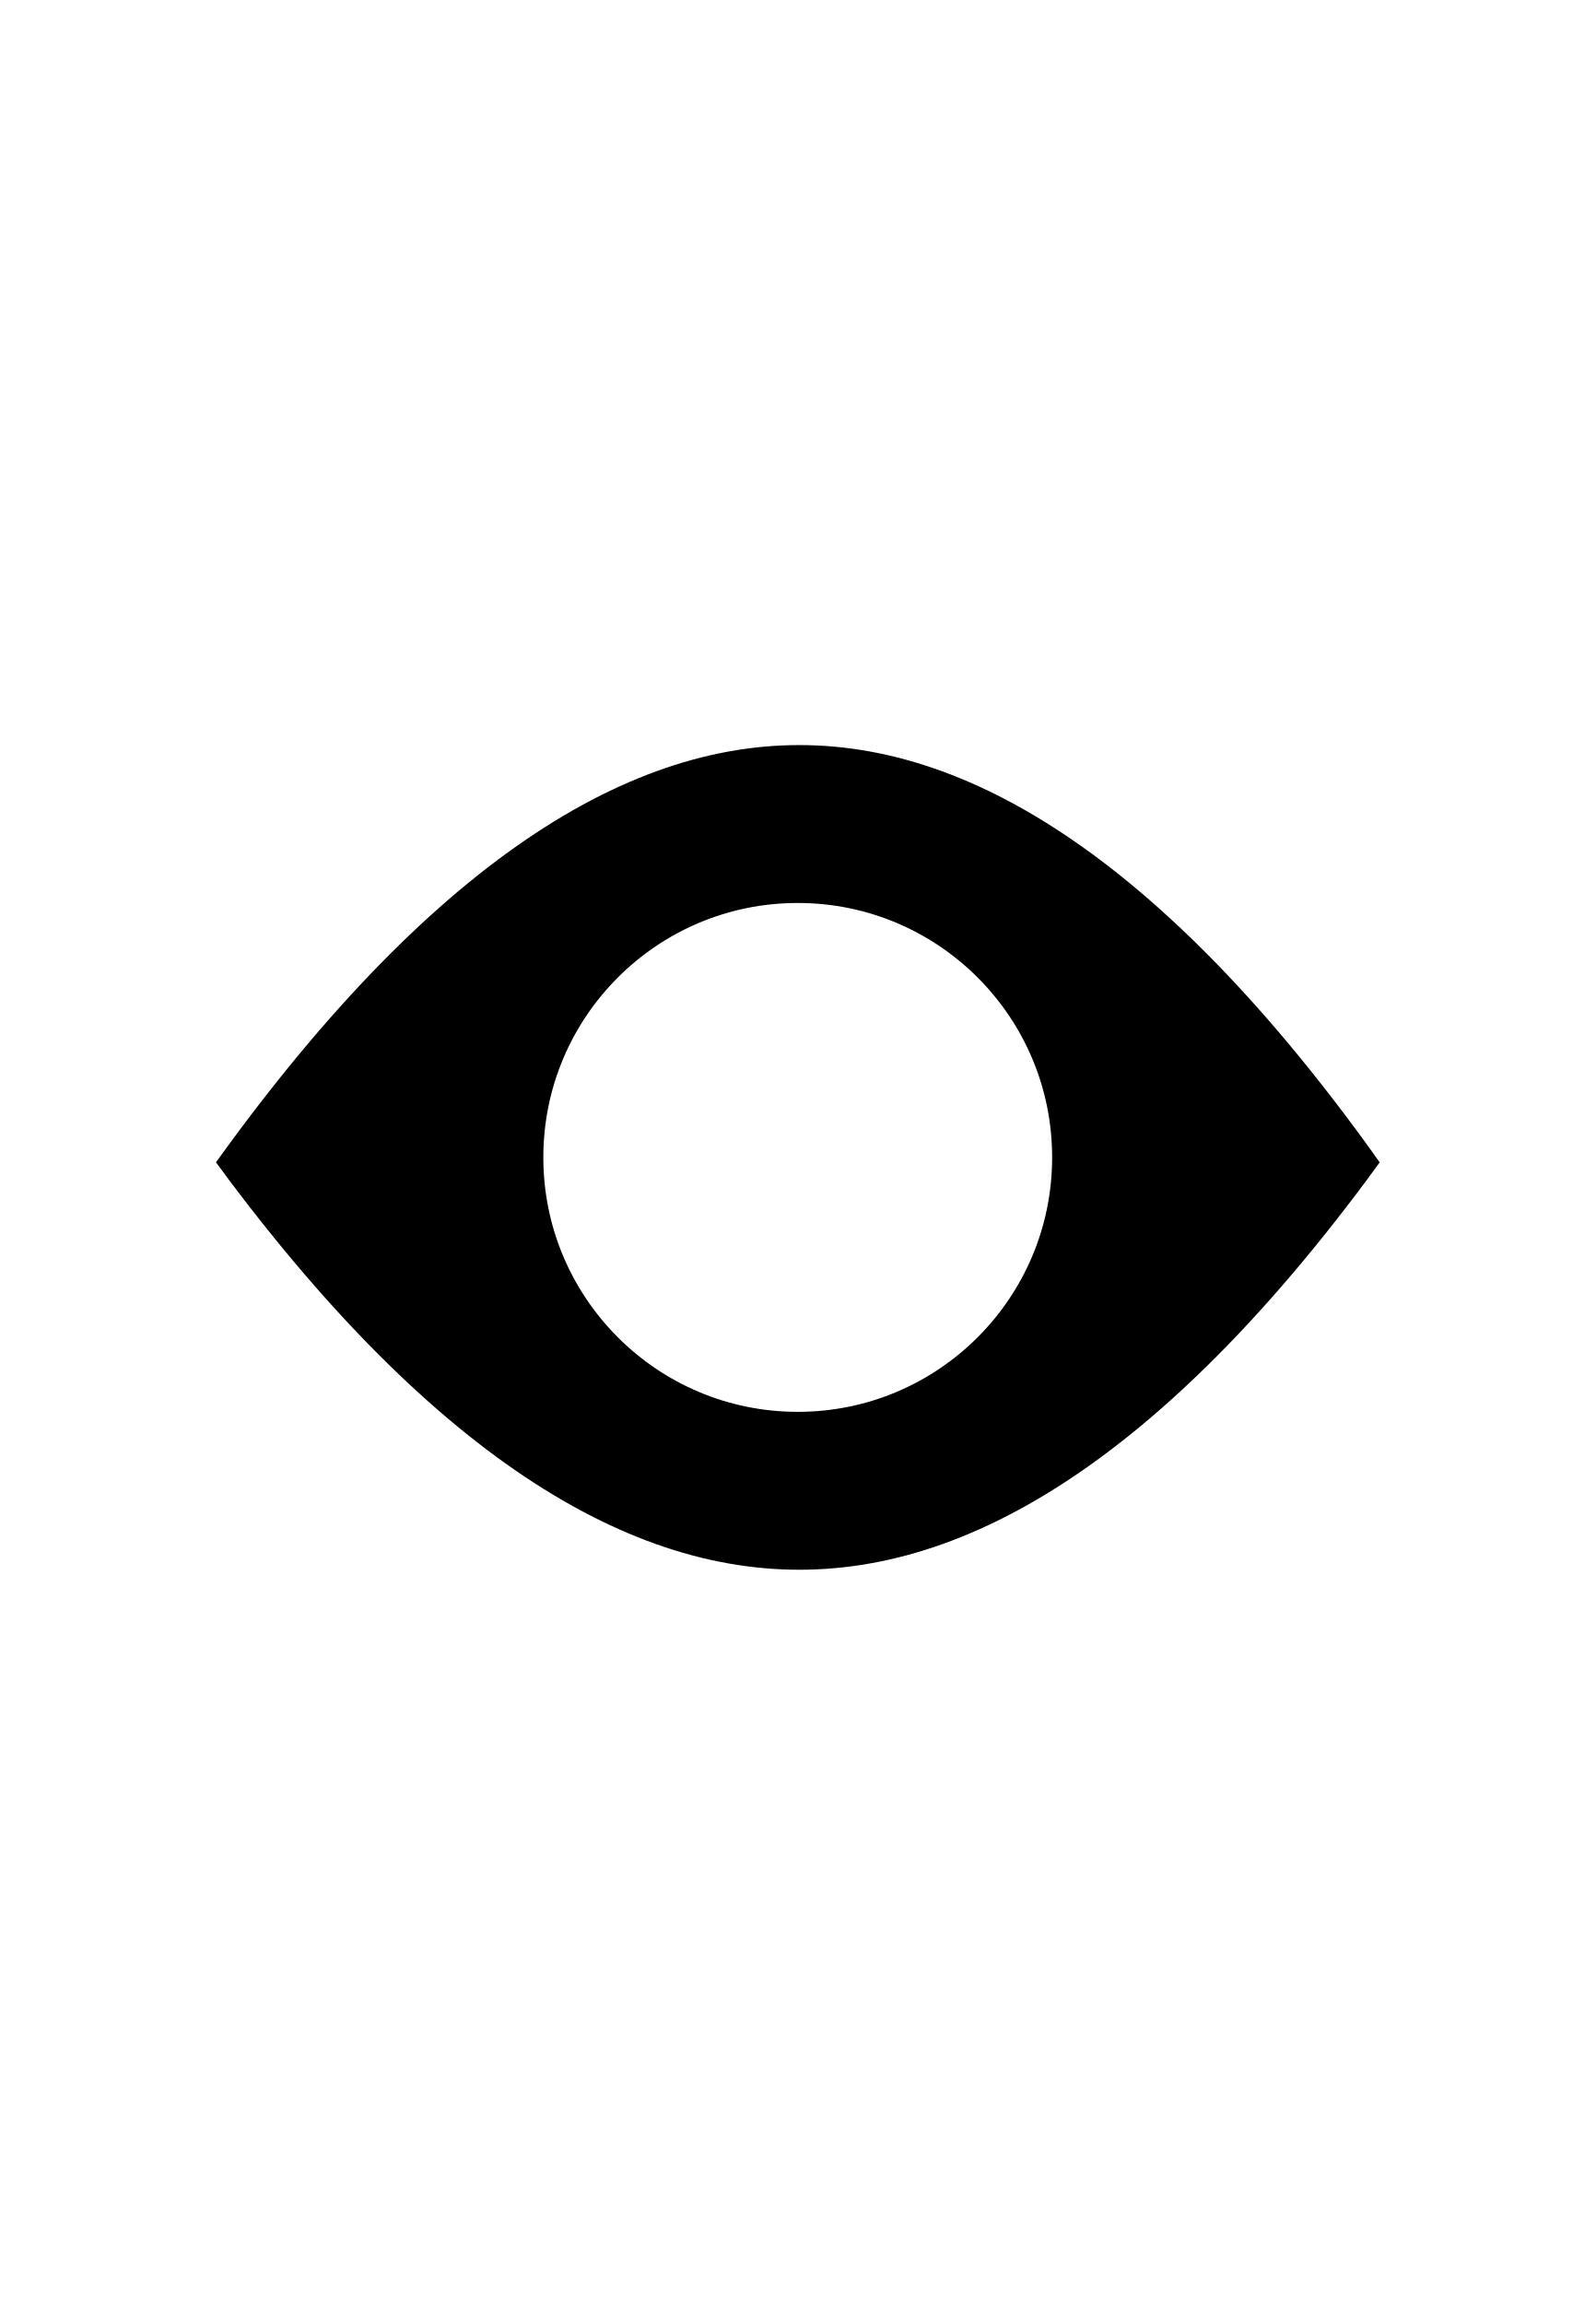
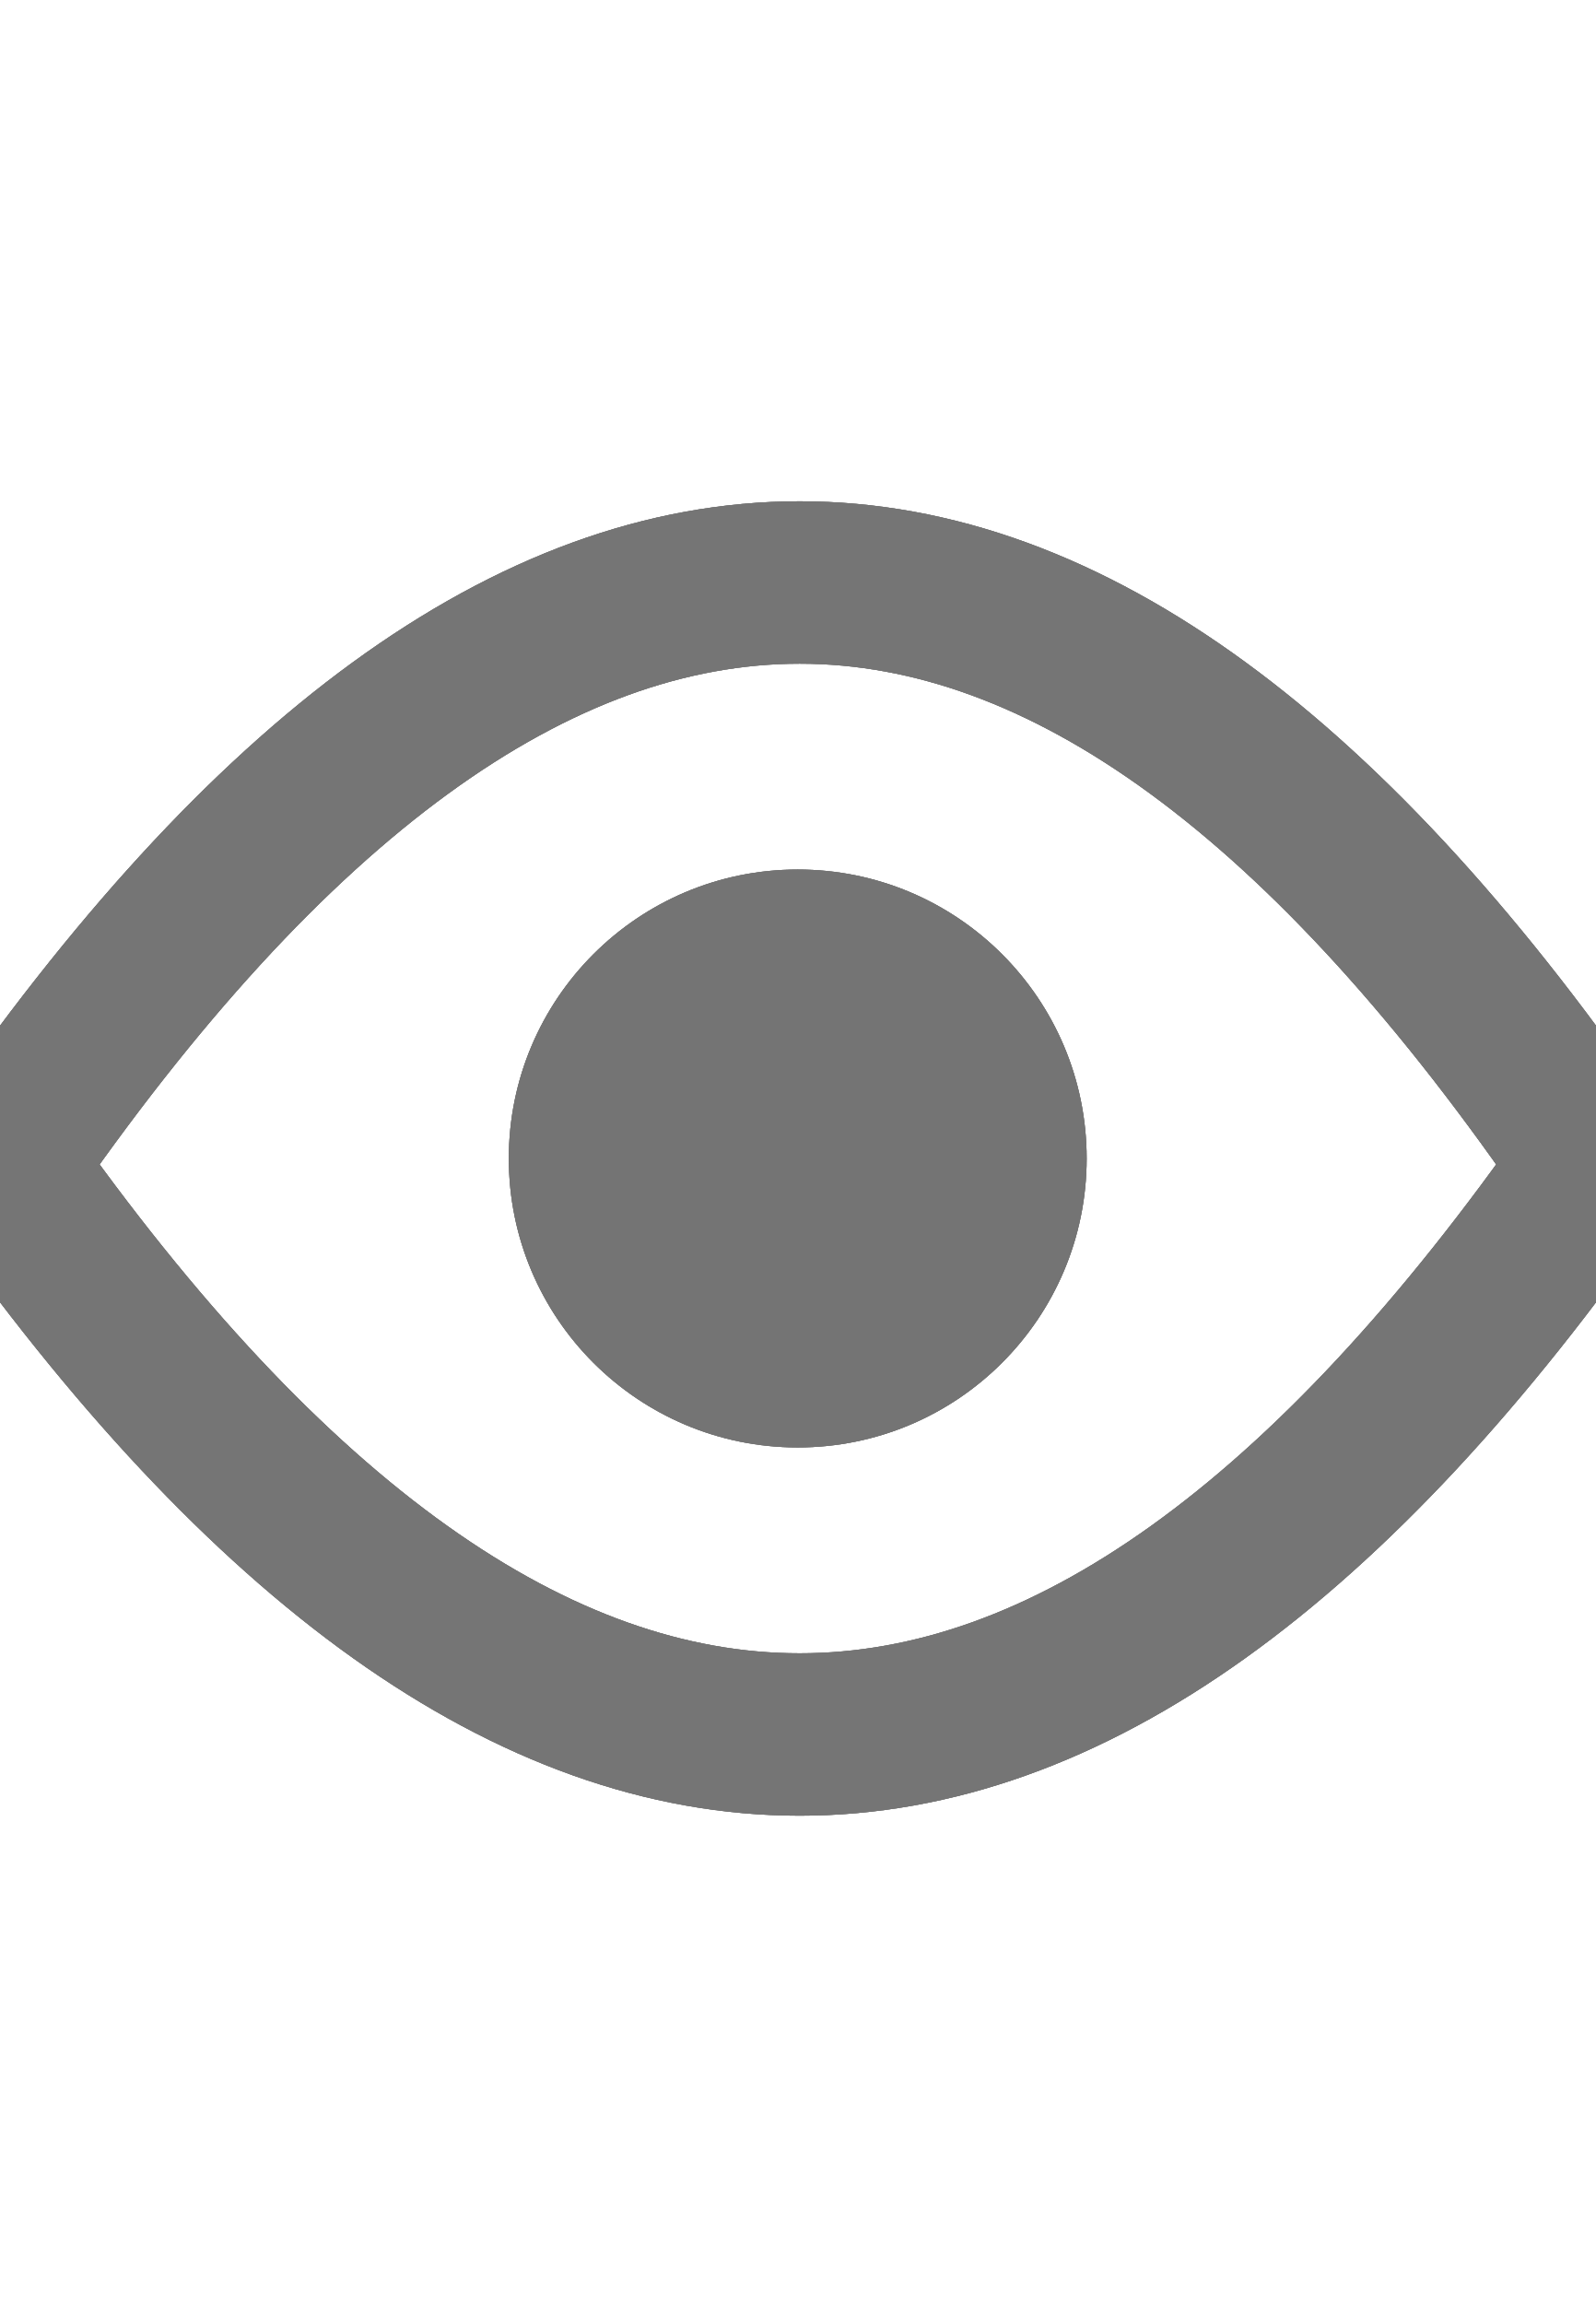
- <svg xmlns="http://www.w3.org/2000/svg" width="100%" height="100%" version="1.1" style="stroke-linecap: round; stroke-linejoin: round;" viewBox="-442.974 -257.651 153.27 221.307">
-   <path id="P-14-b0a1b0" d="M-430.669 -145.076Q-366.495 -238.326 -302.944 -145.076Q-366.495 -53.903 -430.669 -145.076 " style="stroke: rgb(255, 255, 255); stroke-opacity: 1; stroke-width: 13; fill: rgb(0, 0, 0); fill-opacity: 1;" transform="matrix(1,0,0,1,0.4672852,-0.8826542)" />
-   <circle id="C-77-097370" r="29.439" cx="0" cy="0" style="stroke: rgb(0, 0, 0); stroke-opacity: 1; stroke-width: 10; fill: rgb(255, 255, 255); fill-opacity: 1;" transform="matrix(1,0,0,1,-366.339,-146.4782)" />
+ <svg xmlns="http://www.w3.org/2000/svg" width="100%" height="100%" version="1.1" style="stroke-linecap: round; stroke-linejoin: round;" viewBox="-430.202 -239.209 127.725 184.423">
+   <svg id="layer 3" style="overflow: visible; pointer-events: auto;">
+     <path id="P-51-cee7d1" d="M-430.669 -145.076Q-366.495 -238.326 -302.944 -145.076Q-366.495 -53.903 -430.669 -145.076 " style="stroke: rgb(117, 117, 117); stroke-opacity: 1; stroke-width: 13; fill: rgb(0, 0, 0); fill-opacity: 0;" transform="matrix(1,0,0,1,0.4672852,-0.8826542)" />
+     <circle id="C-e6-95d96e" r="23.13" cx="0" cy="0" style="stroke: rgb(117, 117, 117); stroke-opacity: 1; stroke-width: 0; fill: rgb(116, 116, 116); fill-opacity: 1;" transform="matrix(1,0,0,1,-366.339,-146.4782)" />
+   </svg>
+   <svg id="layer 4" style="overflow: visible; pointer-events: none; display: none;" data-disabled="true" data-hidden="true">
+     <path id="P-a0-6d1cf7" d="M-430.669 -145.076Q-366.495 -238.326 -302.944 -145.076Q-366.495 -53.903 -430.669 -145.076 " style="stroke: rgb(117, 117, 117); stroke-opacity: 1; stroke-width: 13; fill: rgb(0, 0, 0); fill-opacity: 0;" transform="matrix(1,0,0,1,0.4672852,-0.8826542)" />
+     <circle id="C-6f-c3019d" r="23.13" cx="0" cy="0" style="stroke: rgb(117, 117, 117); stroke-opacity: 1; stroke-width: 0; fill: rgb(116, 116, 116); fill-opacity: 1;" transform="matrix(1,0,0,1,-366.339,-146.4782)" />
+   </svg>
+   <svg id="S-4c-fc7231" style="overflow: visible; pointer-events: auto; display: none;" data-hidden="true" data-disabled="false">
+     <path id="P-4c-e75a59" d="M-430.669 -145.076Q-366.495 -238.326 -302.944 -145.076Q-366.495 -53.903 -430.669 -145.076 " style="stroke: rgb(117, 117, 117); stroke-opacity: 1; stroke-width: 13; fill: rgb(0, 0, 0); fill-opacity: 0;" transform="matrix(1,0,0,1,0.4672852,-0.8826542)" />
+     <circle id="C-d1-c7a2ab" r="23.13" cx="0" cy="0" style="stroke: rgb(117, 117, 117); stroke-opacity: 1; stroke-width: 0; fill: rgb(116, 116, 116); fill-opacity: 1;" transform="matrix(1,0,0,1,-366.339,-146.4782)" />
+   </svg>
+   <svg id="S-5a-f41c54" style="overflow: visible; pointer-events: none;" data-hidden="false" data-disabled="true">
+     <path id="P-d4-154405" d="M-430.669 -145.076Q-366.495 -238.326 -302.944 -145.076Q-366.495 -53.903 -430.669 -145.076 " style="stroke: rgb(117, 117, 117); stroke-opacity: 1; stroke-width: 13; fill: rgb(0, 0, 0); fill-opacity: 0;" transform="matrix(1,0,0,1,0.4672852,-0.8826542)" />
+     <circle id="C-5c-7c7833" r="23.13" cx="0" cy="0" style="stroke: rgb(117, 117, 117); stroke-opacity: 1; stroke-width: 0; fill: rgb(116, 116, 116); fill-opacity: 1;" transform="matrix(1,0,0,1,-366.339,-146.4782)" />
+   </svg>
+   <svg id="S-18-808134" style="overflow: visible; pointer-events: auto;">
+     <path id="P-00-274967" d="M-430.669 -145.076Q-366.495 -238.326 -302.944 -145.076Q-366.495 -53.903 -430.669 -145.076 " style="stroke: rgb(117, 117, 117); stroke-opacity: 1; stroke-width: 13; fill: rgb(0, 0, 0); fill-opacity: 0;" transform="matrix(1,0,0,1,0.4672852,-0.8826542)" />
+     <circle id="C-10-efc13b" r="23.13" cx="0" cy="0" style="stroke: rgb(117, 117, 117); stroke-opacity: 1; stroke-width: 0; fill: rgb(116, 116, 116); fill-opacity: 1;" transform="matrix(1,0,0,1,-366.339,-146.4782)" />
+   </svg>
</svg>
